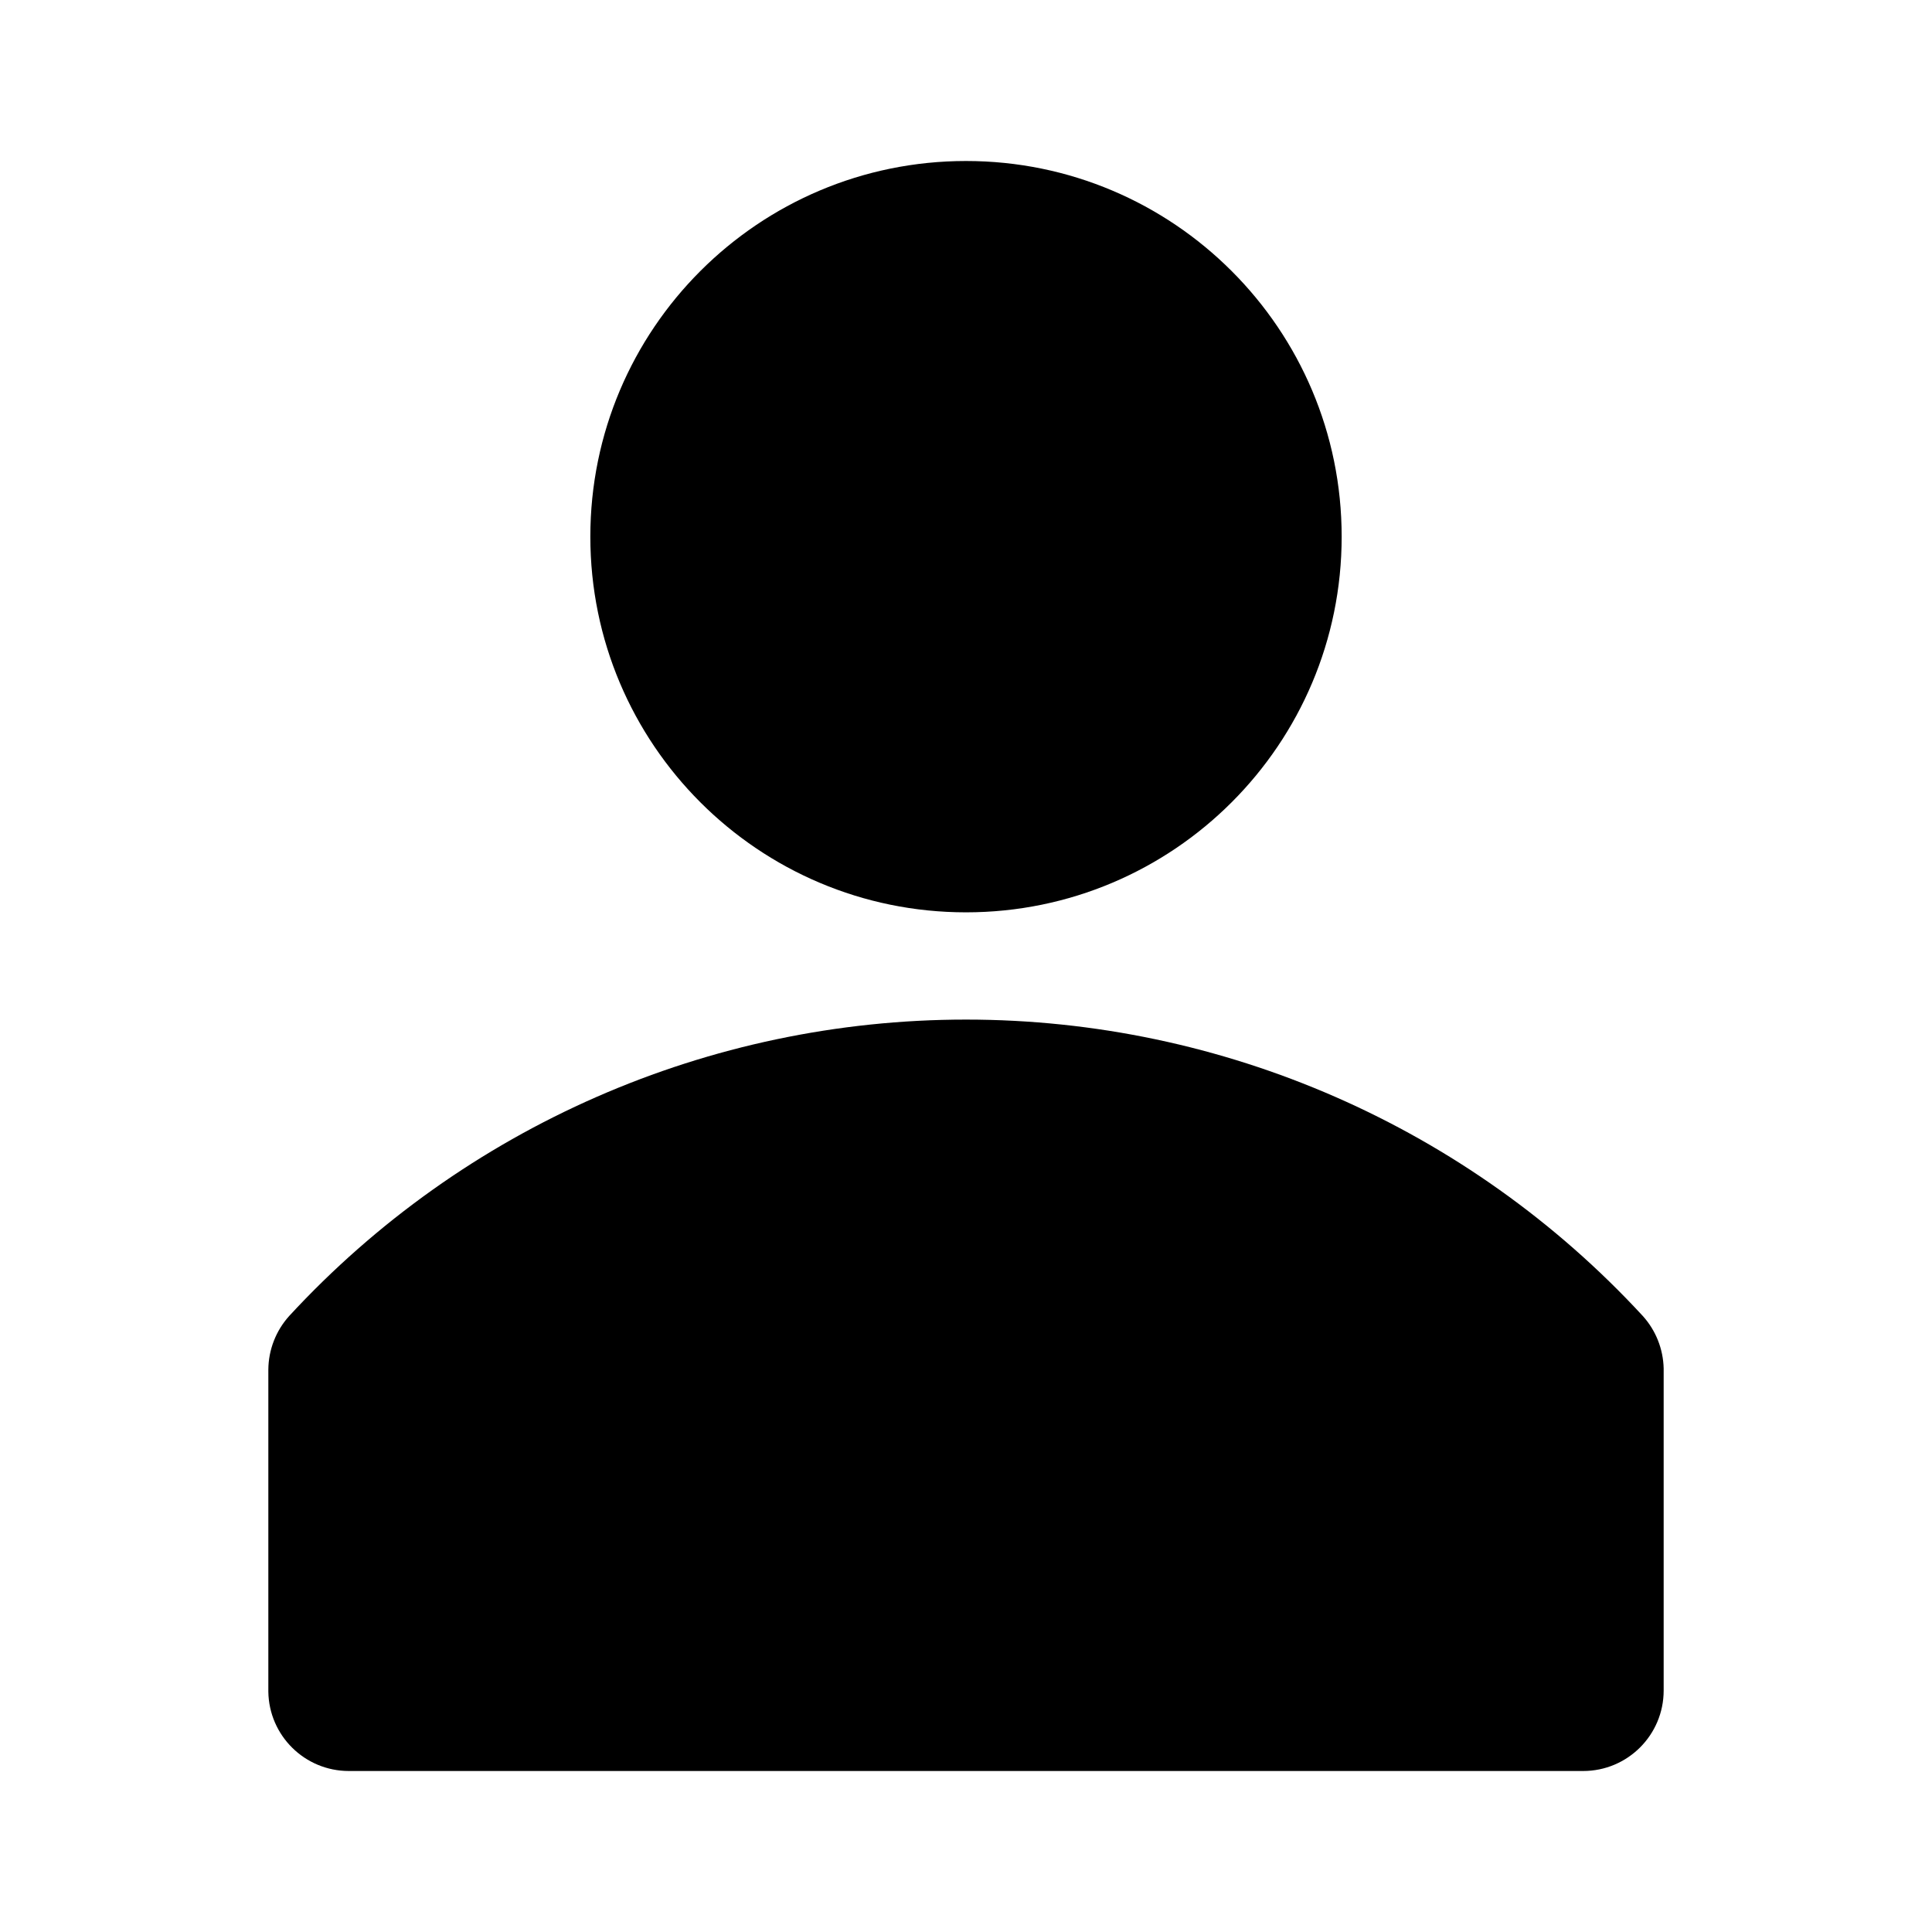
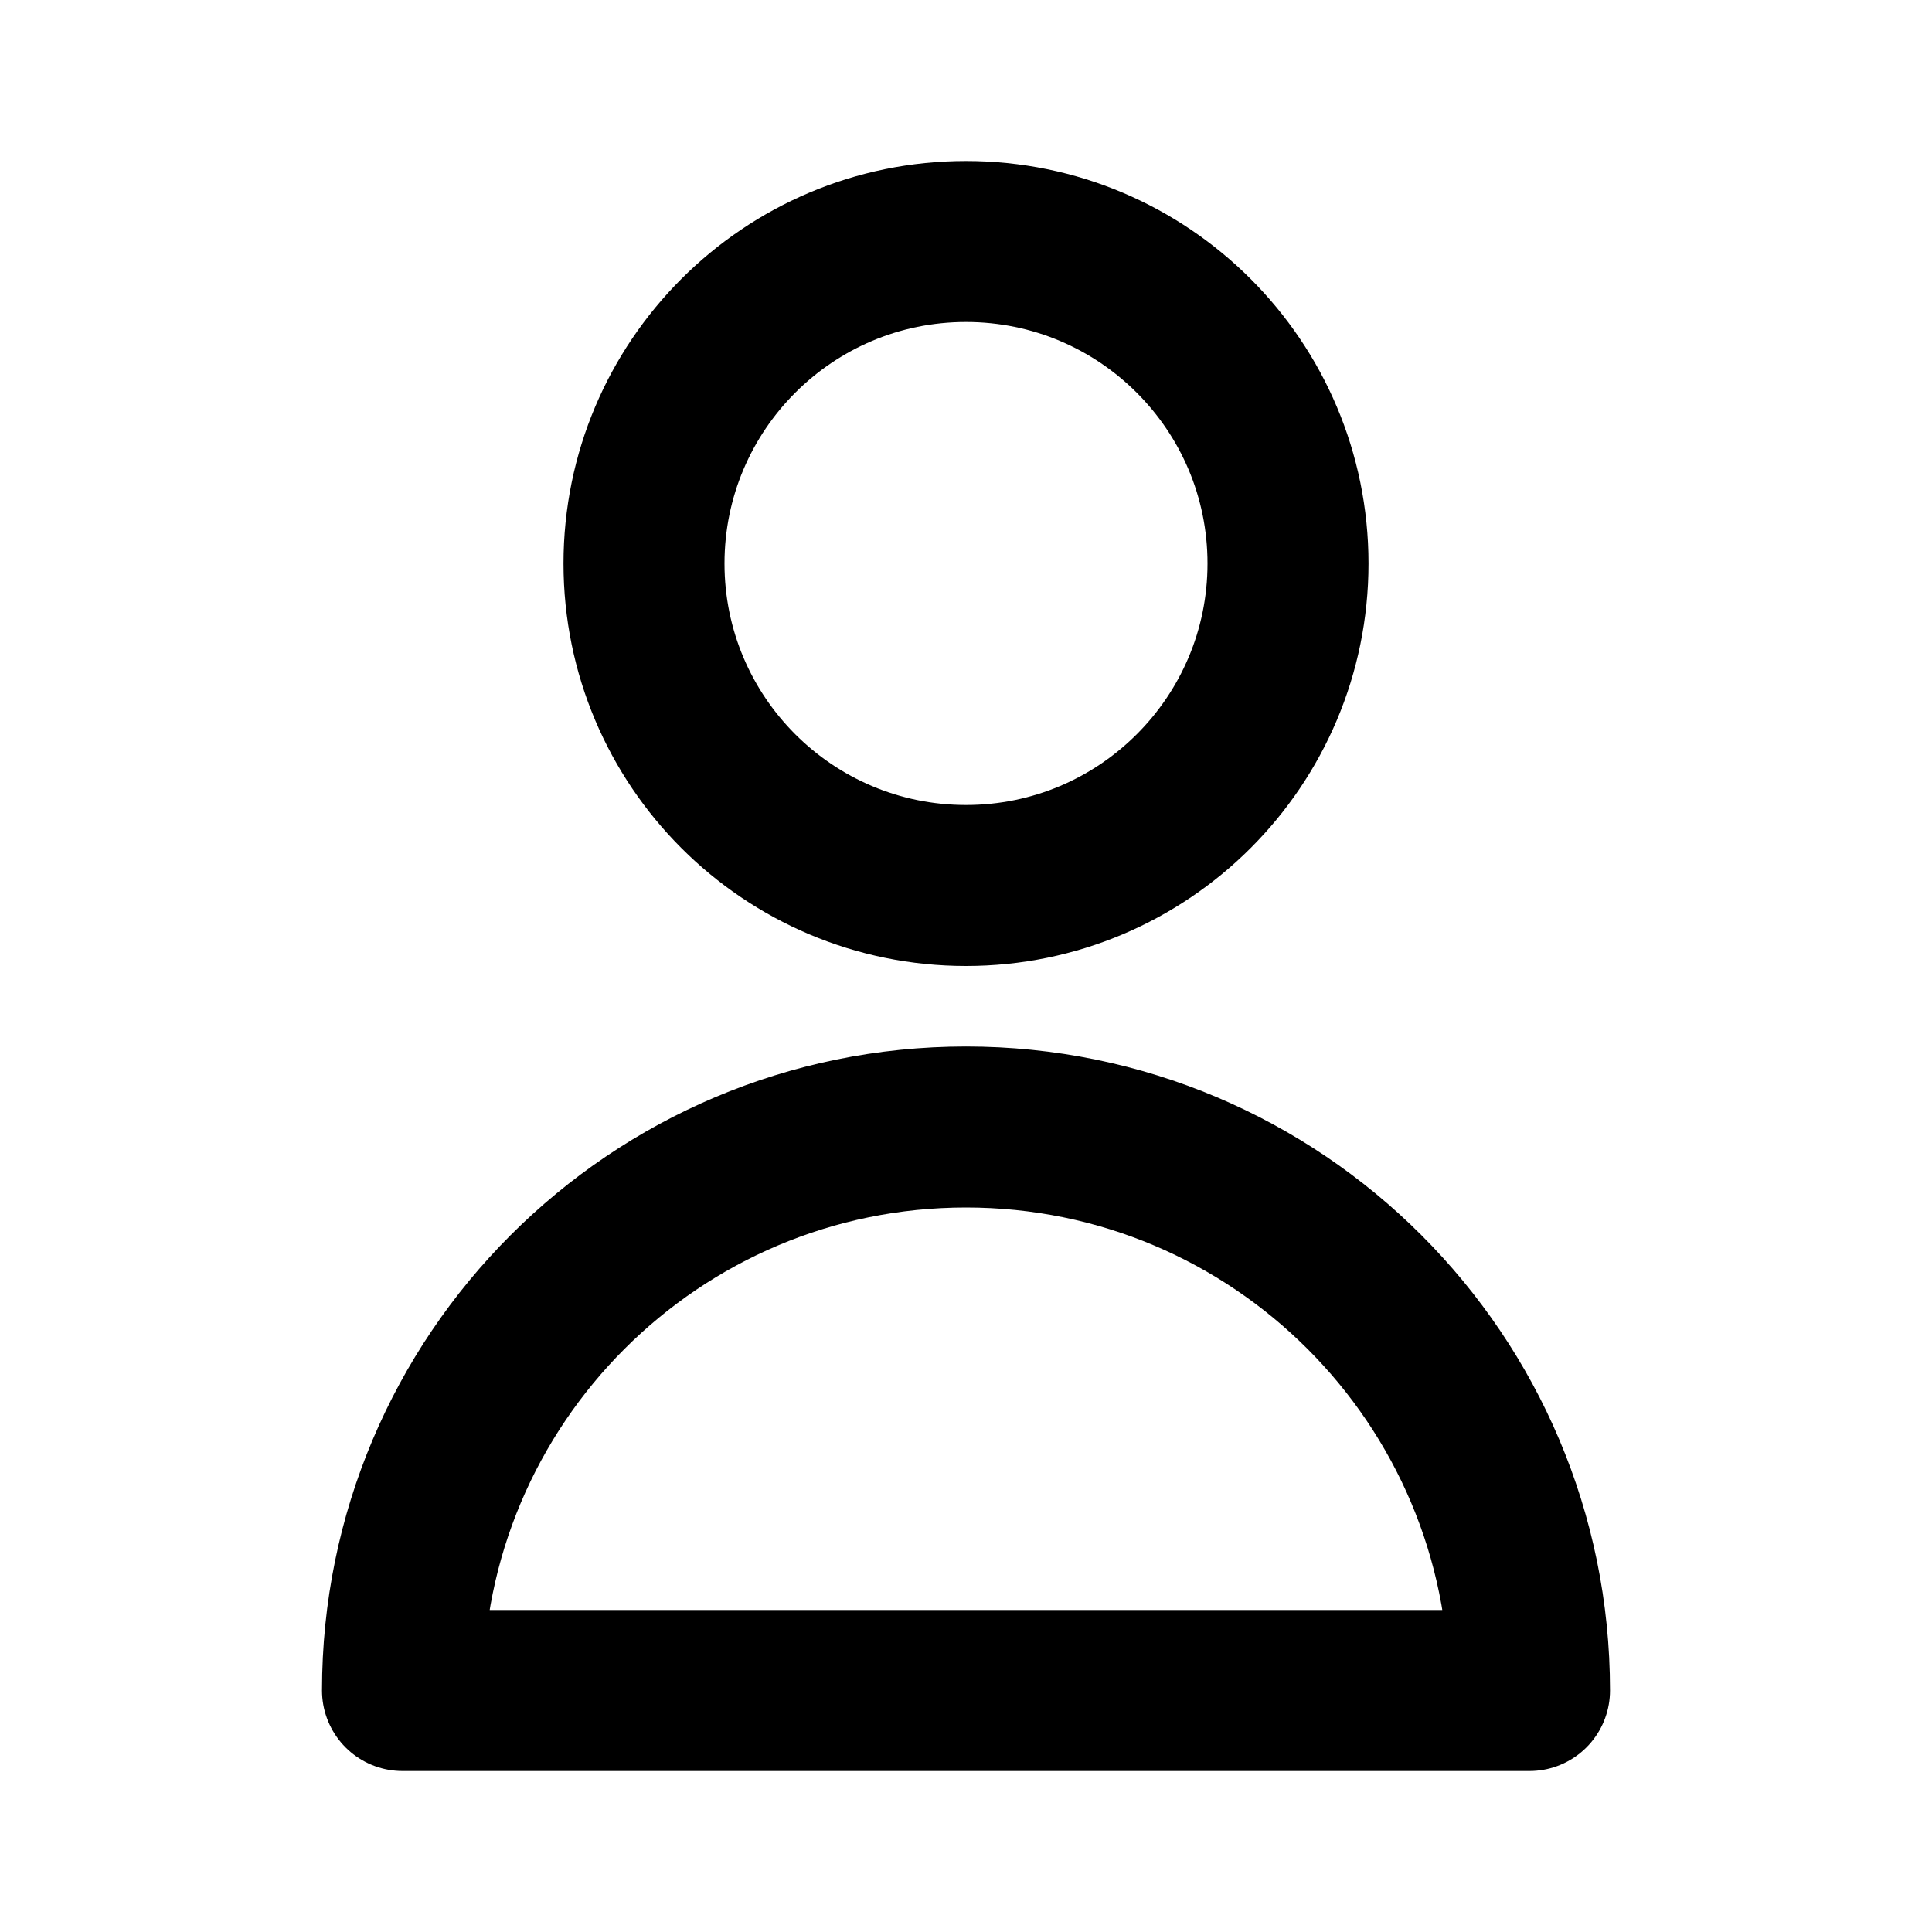
- <svg xmlns="http://www.w3.org/2000/svg" fill="#000000" width="800px" height="800px" viewBox="0 0 36 36" version="1.1" preserveAspectRatio="xMidYMid meet">
-   <path d="M30.61,24.52a17.16,17.16,0,0,0-25.22,0,1.51,1.51,0,0,0-.39,1v6A1.5,1.5,0,0,0,6.5,33h23A1.5,1.5,0,0,0,31,31.5v-6A1.51,1.51,0,0,0,30.61,24.52Z" class="clr-i-solid clr-i-solid-path-1" />
-   <circle cx="18" cy="10" r="7" class="clr-i-solid clr-i-solid-path-2" />
-   <rect x="0" y="0" width="36" height="36" fill-opacity="0" />
+ <svg xmlns="http://www.w3.org/2000/svg" width="800px" height="800px" viewBox="0 0 24 24" fill="none">
+   <path d="M16 7C16 9.209 14.209 11 12 11C9.791 11 8 9.209 8 7C8 4.791 9.791 3 12 3C14.209 3 16 4.791 16 7Z" stroke="#000000" stroke-width="2" stroke-linecap="round" stroke-linejoin="round" />
+   <path d="M12 14C8.134 14 5 17.134 5 21H19C19 17.134 15.866 14 12 14Z" stroke="#000000" stroke-width="2" stroke-linecap="round" stroke-linejoin="round" />
</svg>
